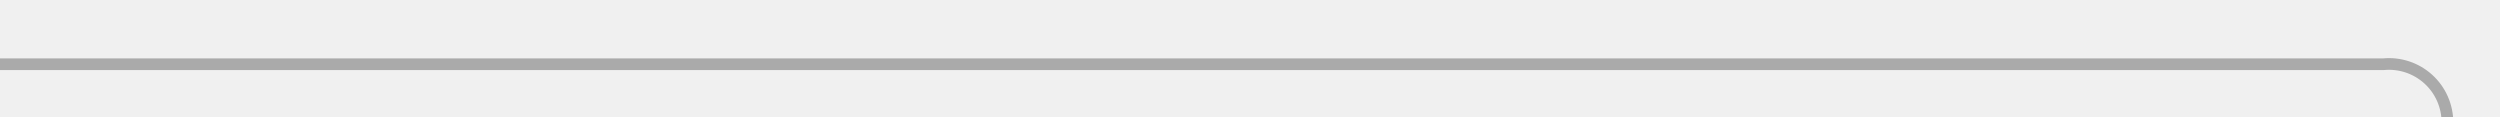
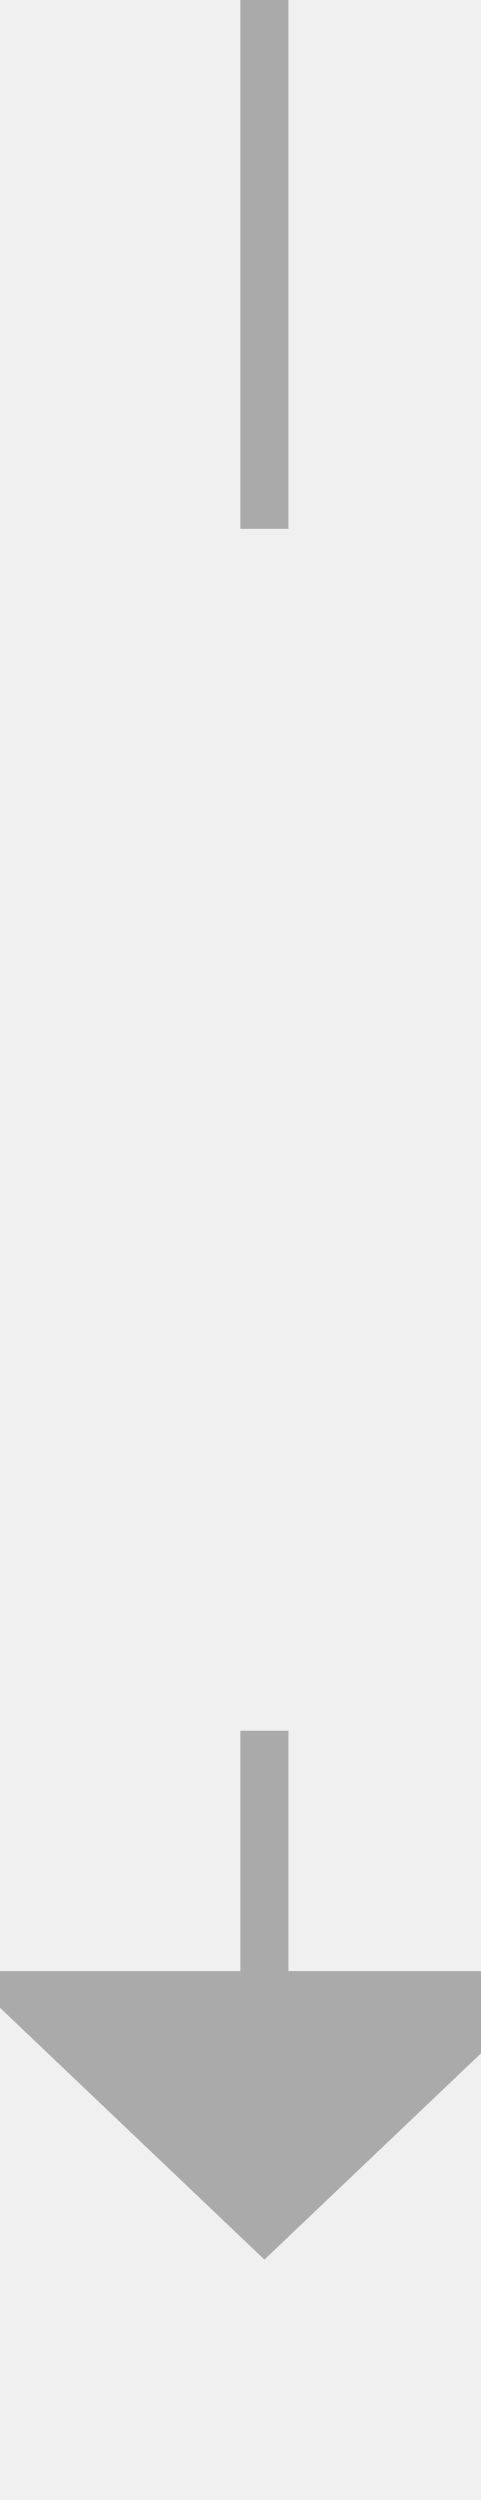
- <svg xmlns="http://www.w3.org/2000/svg" version="1.1" width="214px" height="10px" preserveAspectRatio="xMinYMid meet" viewBox="591 171  214 8">
-   <path d="M 591 175.5  L 795 175.5  A 5 5 0 0 1 800.5 180.5 L 800.5 497  A 5 5 0 0 1 795.5 502.5 L 793 502.5  " stroke-width="1" stroke="#aaaaaa" fill="none" />
-   <path d="M 794 496.2  L 788 502.5  L 794 508.8  L 794 496.2  Z " fill-rule="nonzero" fill="#aaaaaa" stroke="none" />
+ <svg xmlns="http://www.w3.org/2000/svg" version="1.1" width="10px" height="52px" preserveAspectRatio="xMidYMin meet" viewBox="335 316  8 52">
+   <defs>
+     <mask fill="white" id="clip185">
+       <path d="M 316 327  L 362 327  L 362 352  L 316 352  Z M 316 316  L 362 316  L 362 372  L 316 372  Z " fill-rule="evenodd" />
+     </mask>
+   </defs>
+   <path d="M 339.5 327  L 339.5 316  M 339.5 352  L 339.5 358  " stroke-width="1" stroke="#aaaaaa" fill="none" />
+   <path d="M 333.2 357  L 339.5 363  L 345.8 357  L 333.2 357  Z " fill-rule="nonzero" fill="#aaaaaa" stroke="none" mask="url(#clip185)" />
</svg>
